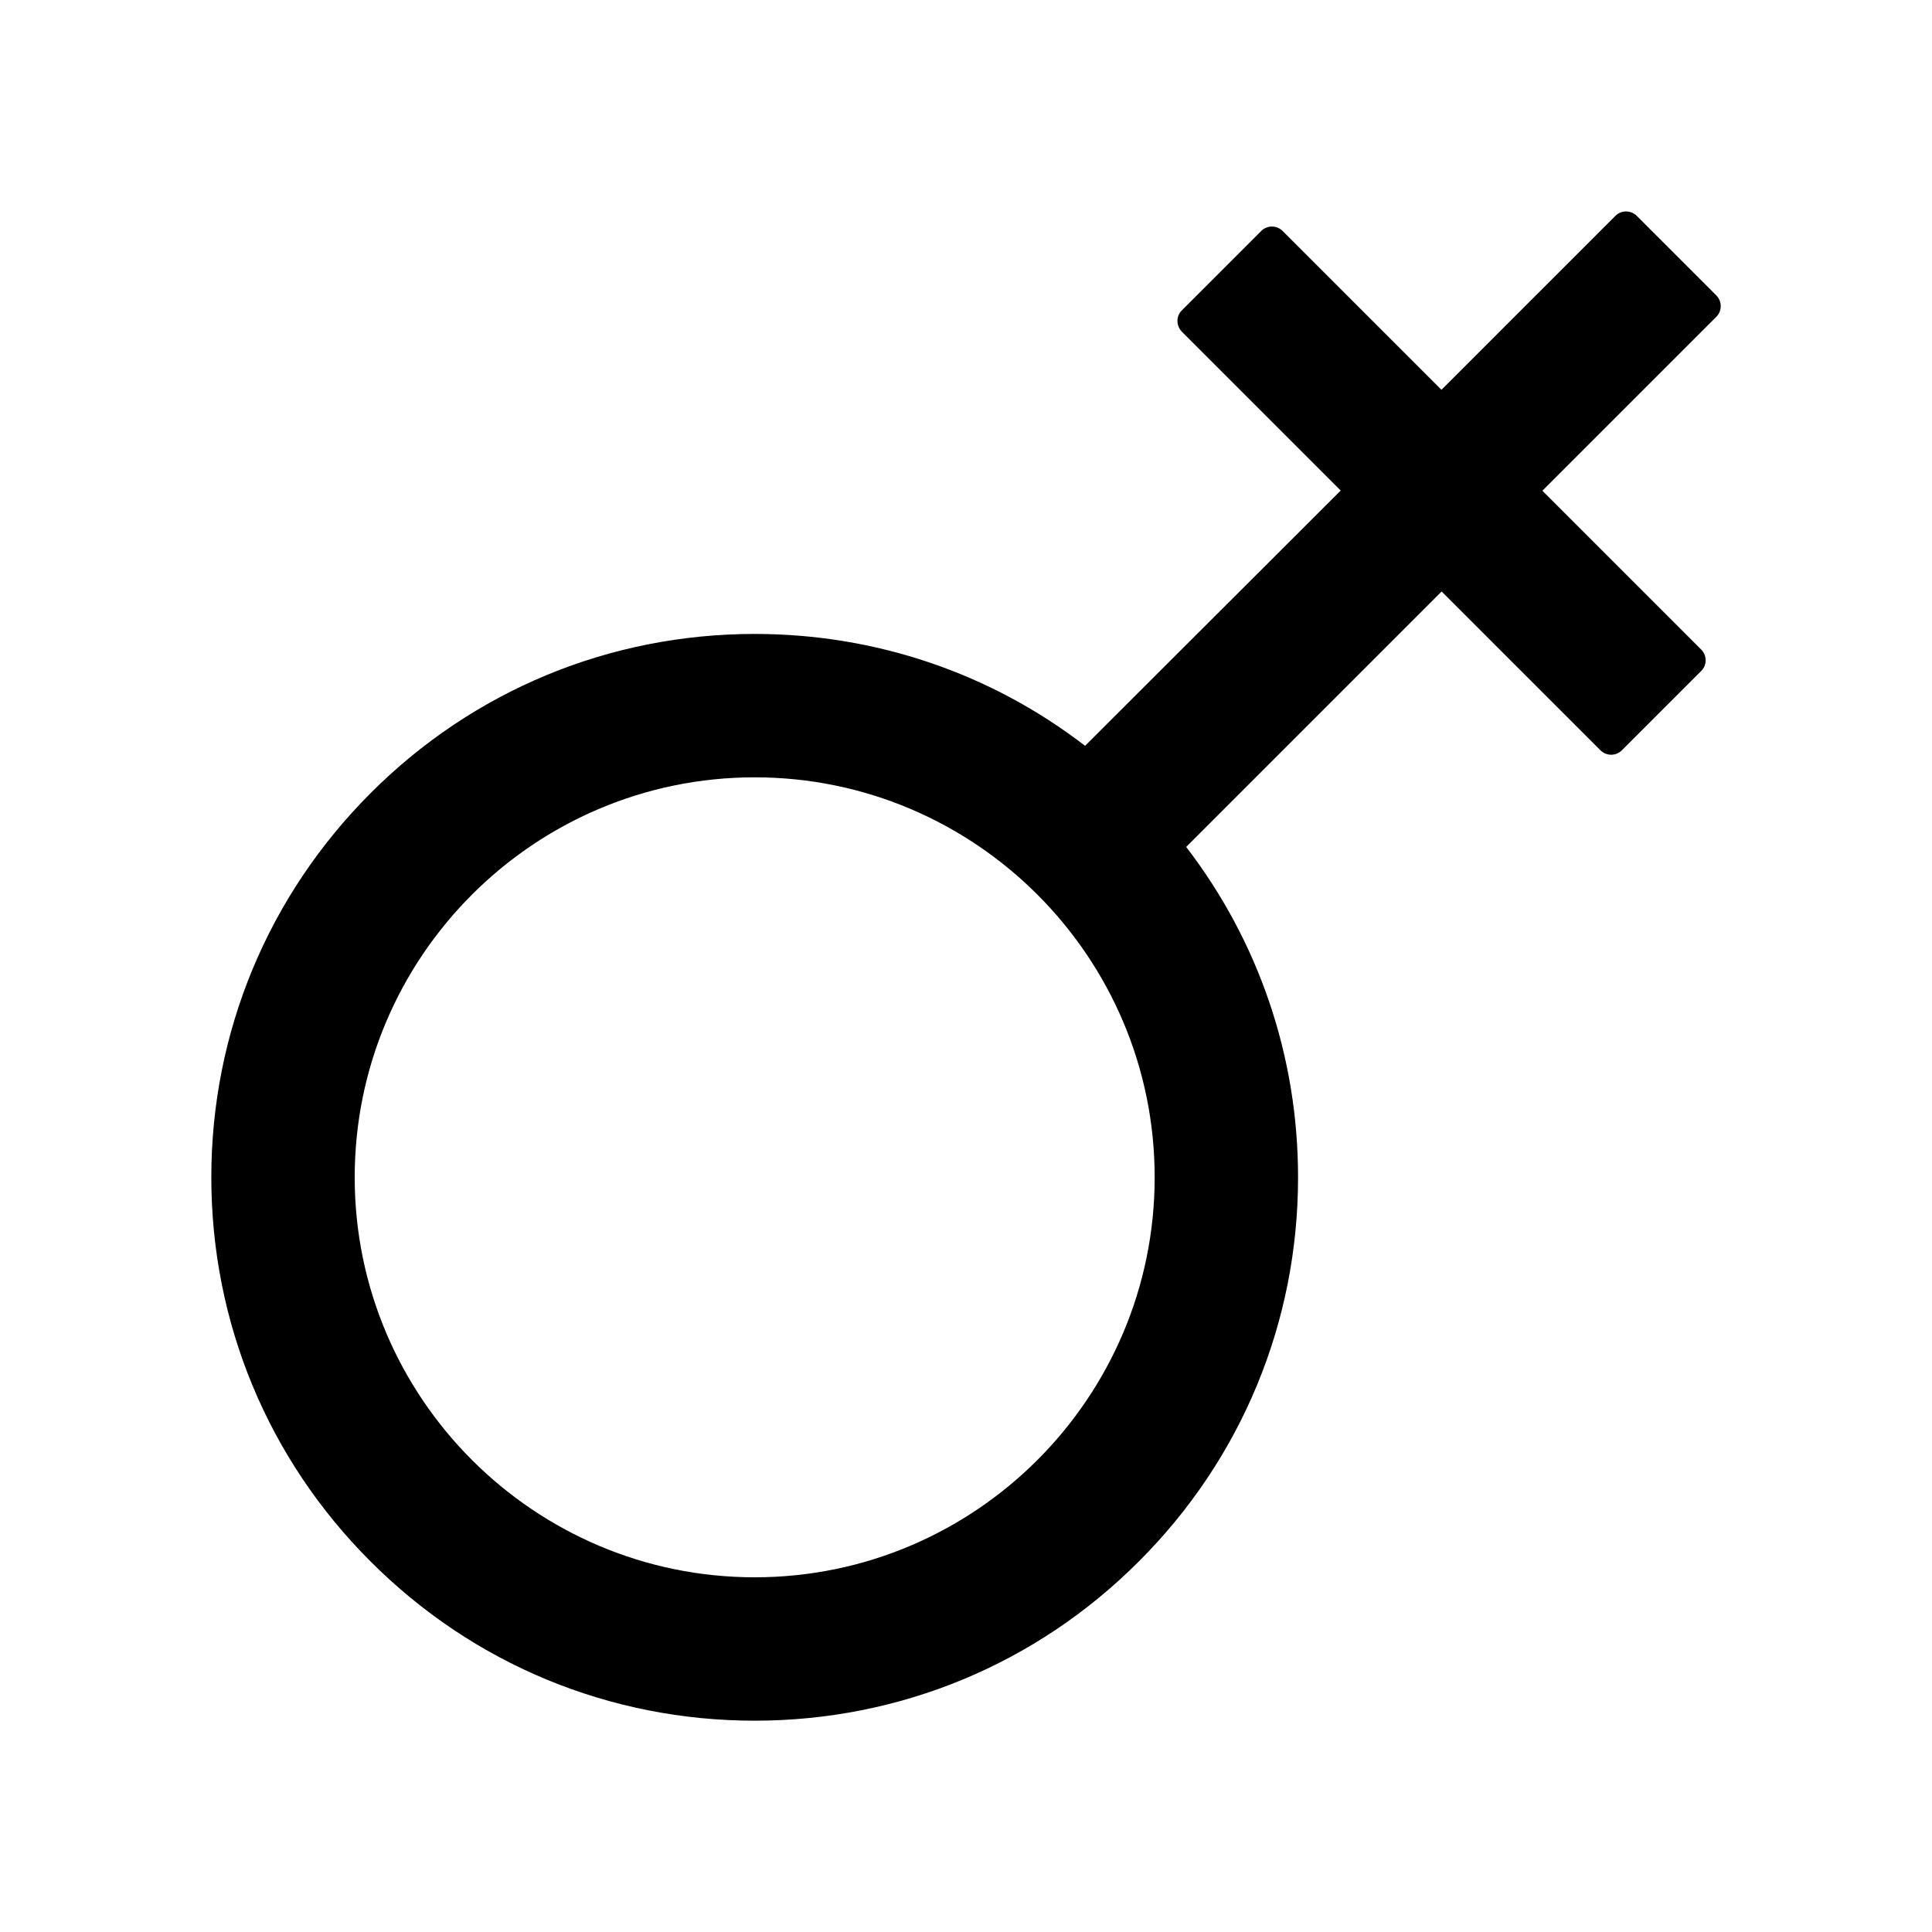
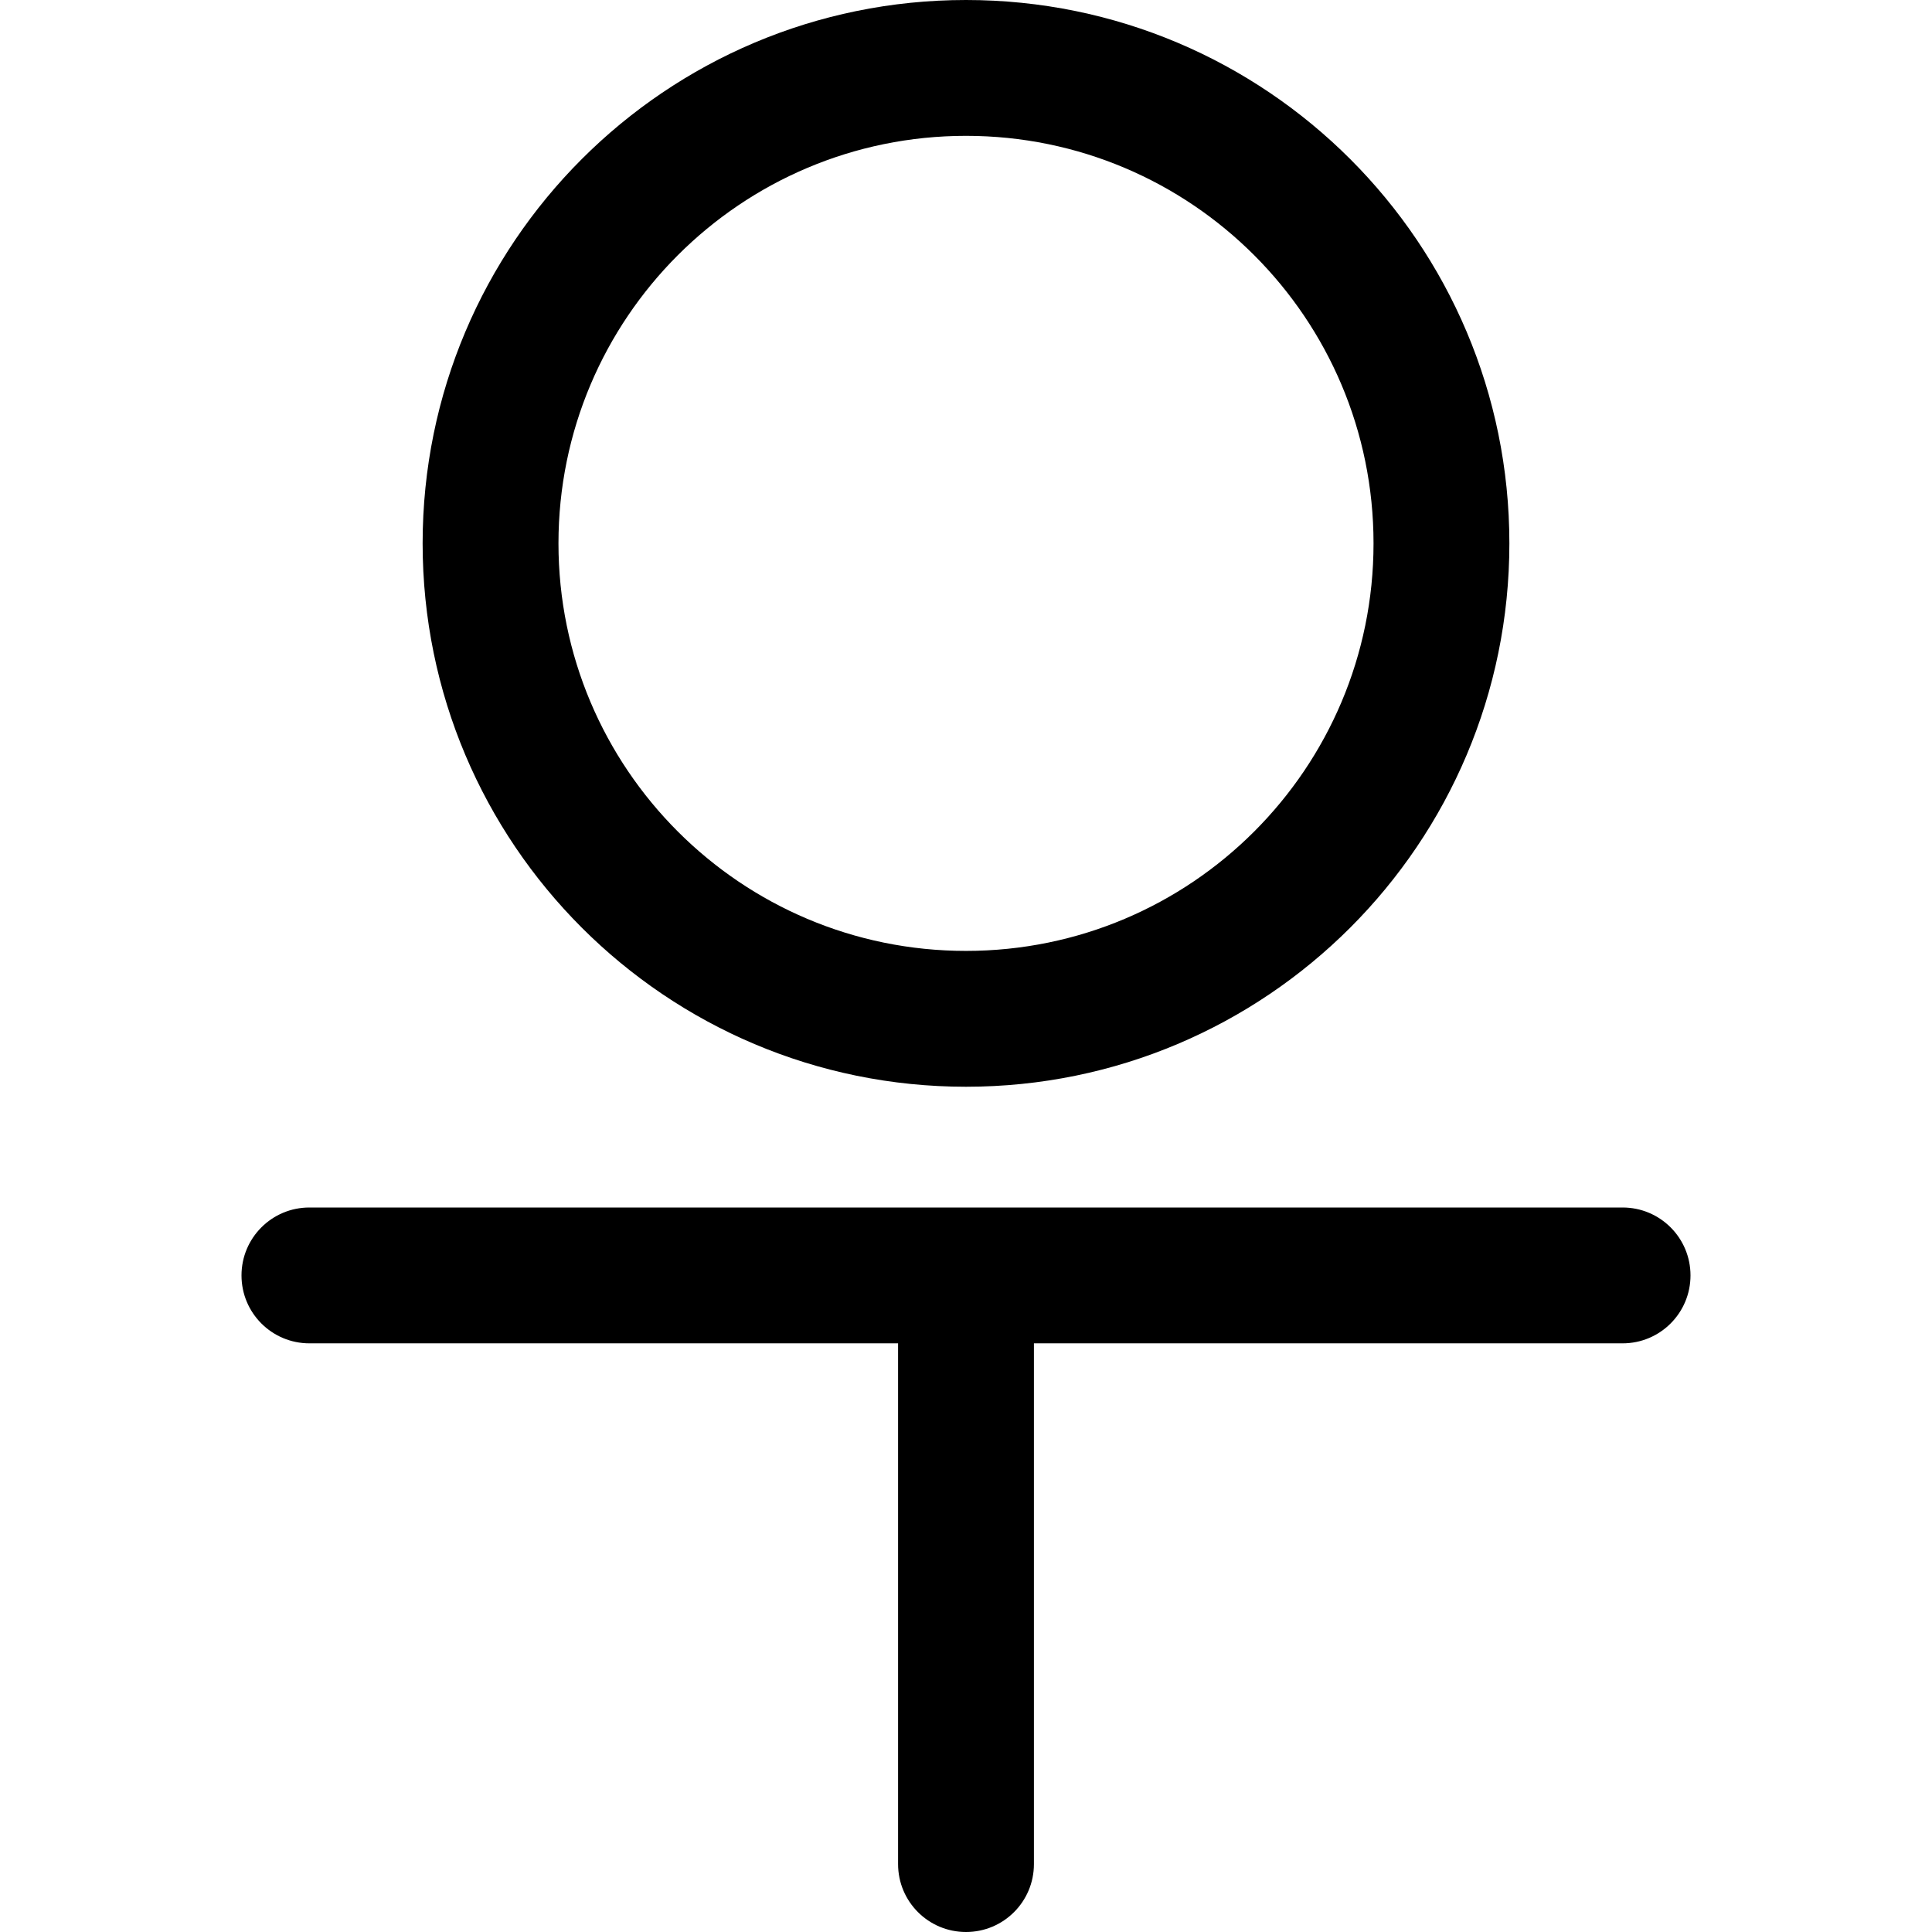
- <svg xmlns="http://www.w3.org/2000/svg" version="1.1" id="图层_1" x="0px" y="0px" viewBox="0 0 1024 1024" style="enable-background:new 0 0 1024 1024;" xml:space="preserve">
-   <style type="text/css">
- 	.st0{fill:none;}
- </style>
-   <g>
-     <path class="st0" d="M400,412c-116.9,0-212,95.1-212,212c0,116.9,95.1,212,212,212c116.9,0,212-95.1,212-212   C612,507.1,516.9,412,400,412z" />
-     <path d="M909.7,156.6l-42.2-42.2c-3.1-3.1-8.2-3.1-11.3,0l-92.2,92.2l-84.2-84.2c-3.1-3.1-8.2-3.1-11.3,0l-42.1,42.1   c-3.1,3.1-3.1,8.1,0,11.3l84.2,84.2L575.1,395.3c-50-38.5-111-59.3-175.1-59.3c-76.9,0-149.3,30-203.6,84.4S112,547.1,112,624   s30,149.3,84.4,203.6C250.7,882,323.1,912,400,912s149.3-30,203.6-84.4C658,773.3,688,700.9,688,624c0-64.2-20.9-125.1-59.3-175.1   l135.4-135.4l84.2,84.2c3.1,3.1,8.2,3.1,11.3,0l42.1-42.1c3.1-3.1,3.1-8.1,0-11.3l-84.2-84.2l92.2-92.2   C912.8,164.8,912.8,159.7,909.7,156.6z M400,836c-116.9,0-212-95.1-212-212c0-116.9,95.1-212,212-212c116.9,0,212,95.1,212,212   C612,740.9,516.9,836,400,836z" />
-   </g>
+ <svg id="woman" viewBox="0 0 1024 1024">
+   <path d="M512 576c159.1 0 288-128.9 288-288S671.1 0 512 0 224 128.9 224 288s128.9 288 288 288z m0-504c119.3 0 216 96.7 216 216s-96.7 216-216 216-216-96.7-216-216S392.7 72 512 72zM860 640H164c-19.9 0-36 16.1-36 36s16.1 36 36 36h312v276c0 19.9 16.1 36 36 36s36-16.1 36-36V712h312c19.9 0 36-16.1 36-36s-16.1-36-36-36z" />
</svg>
